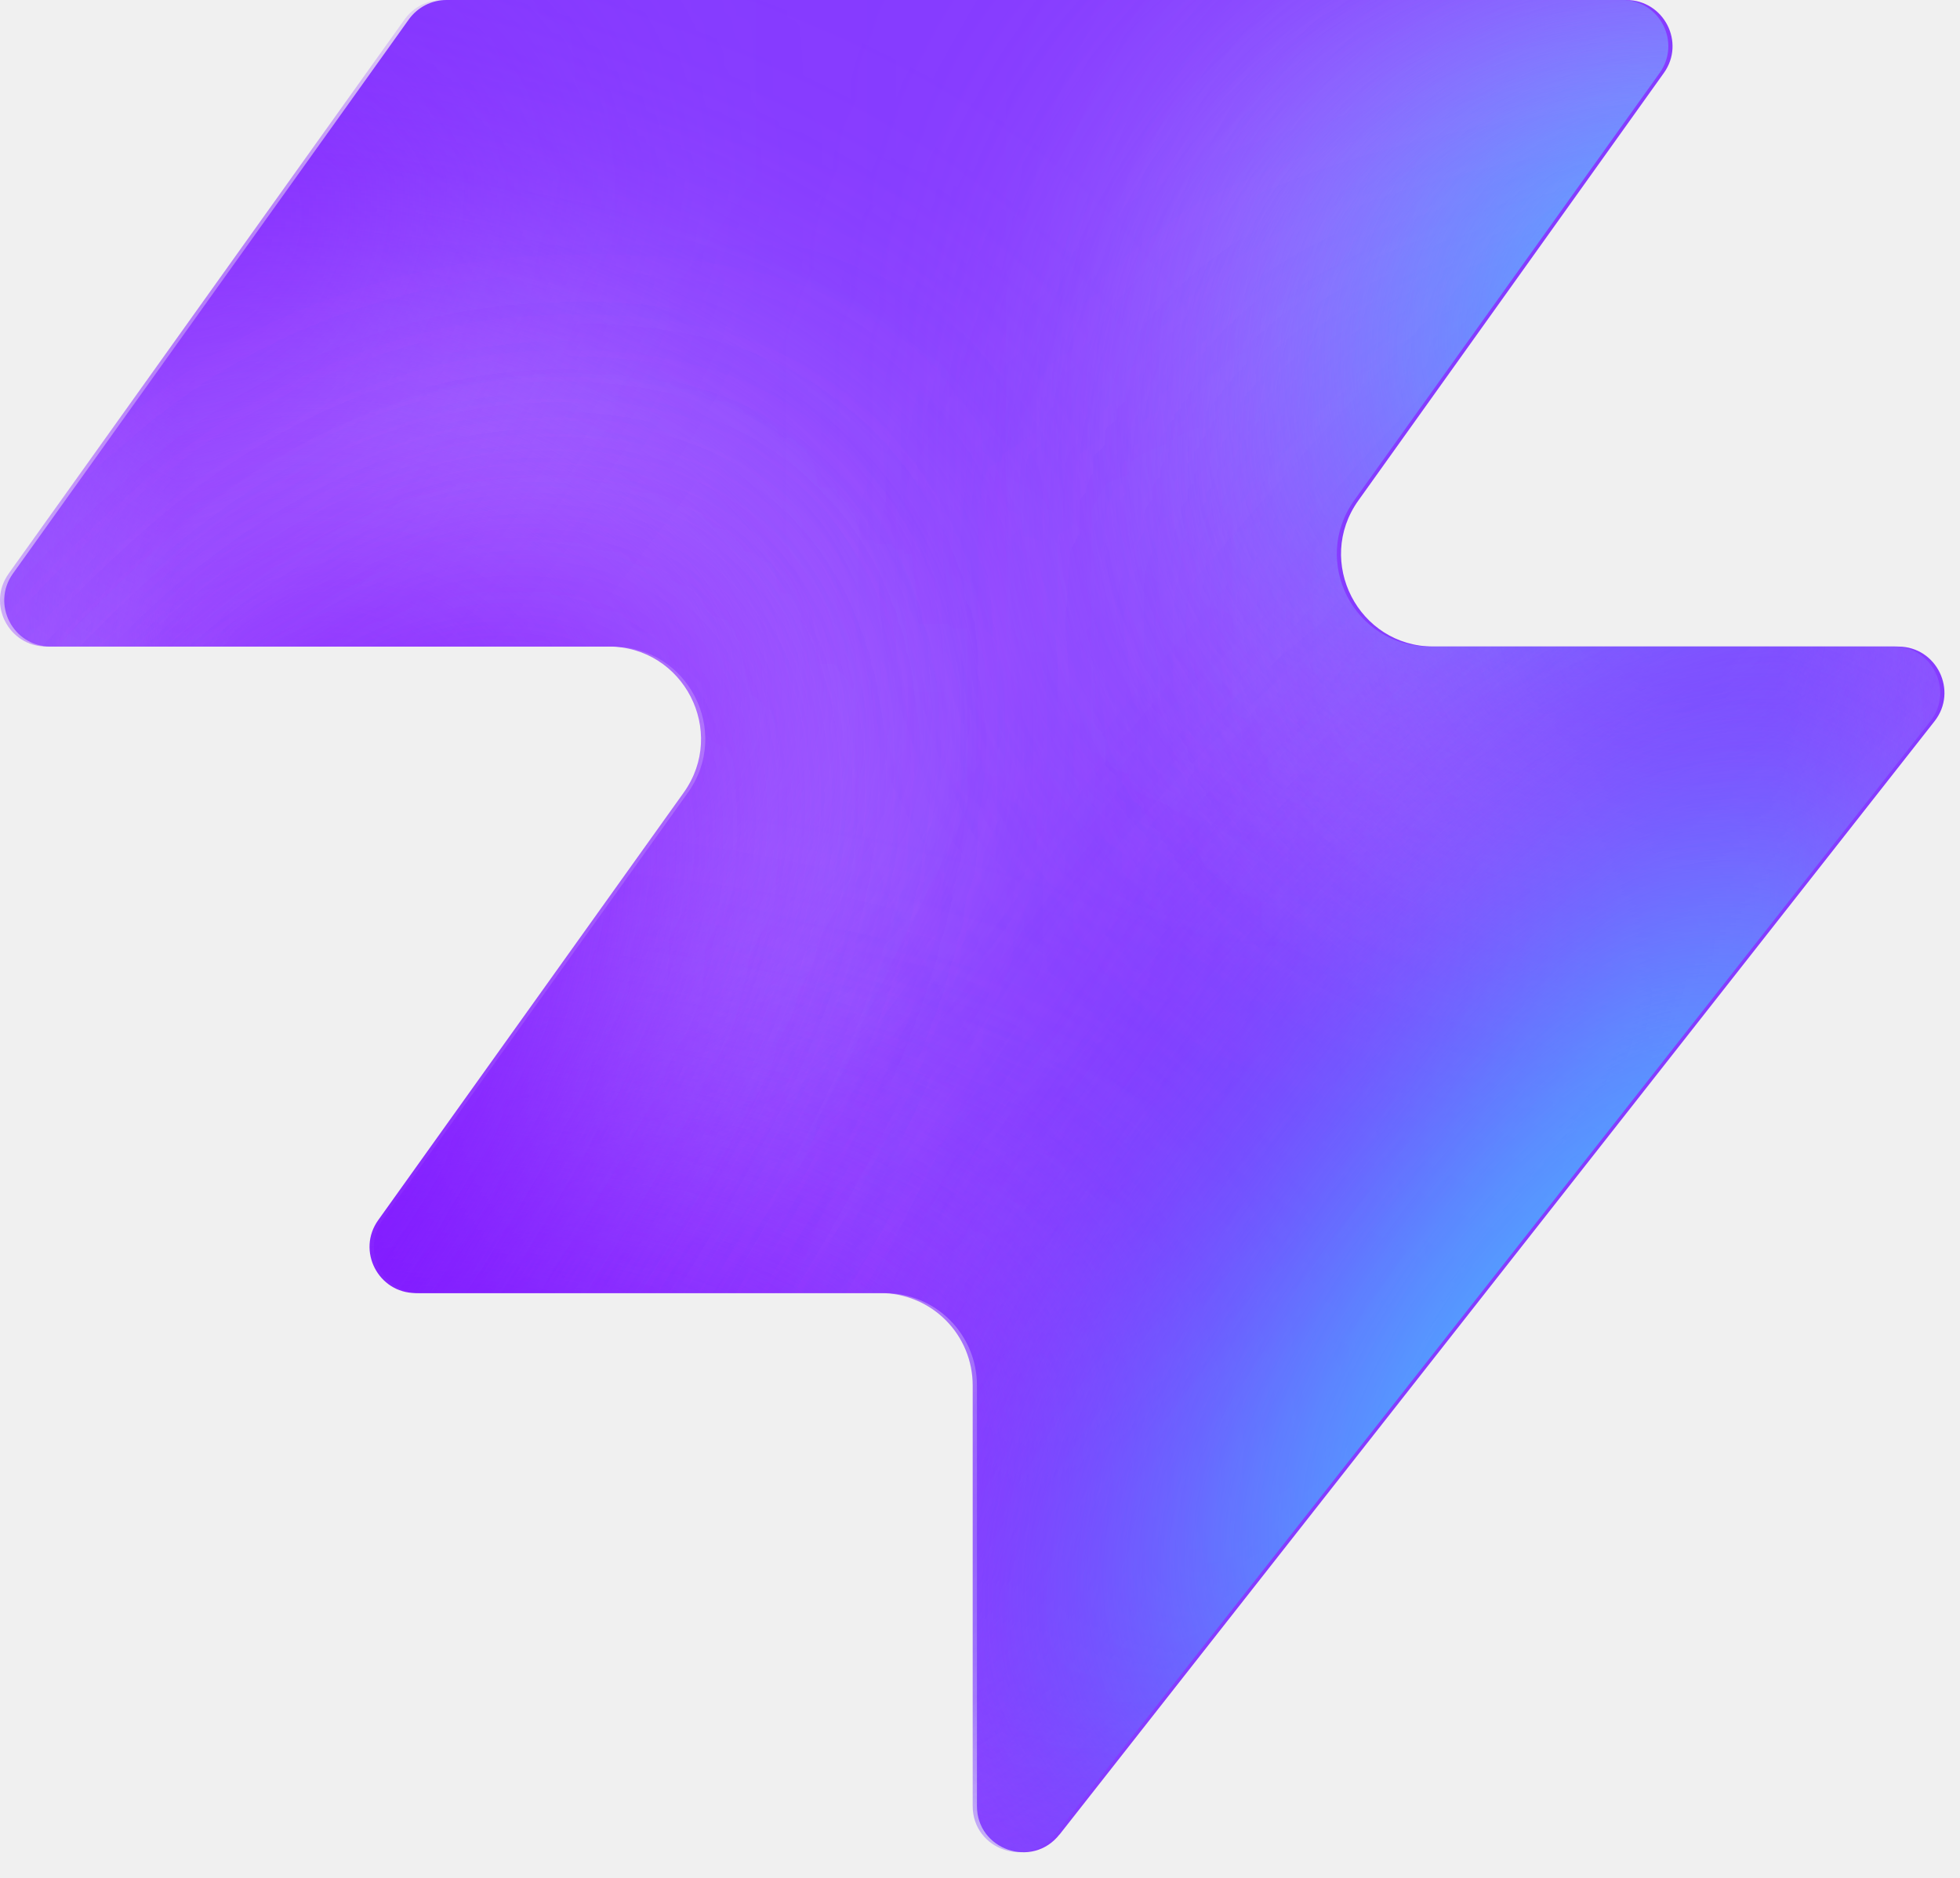
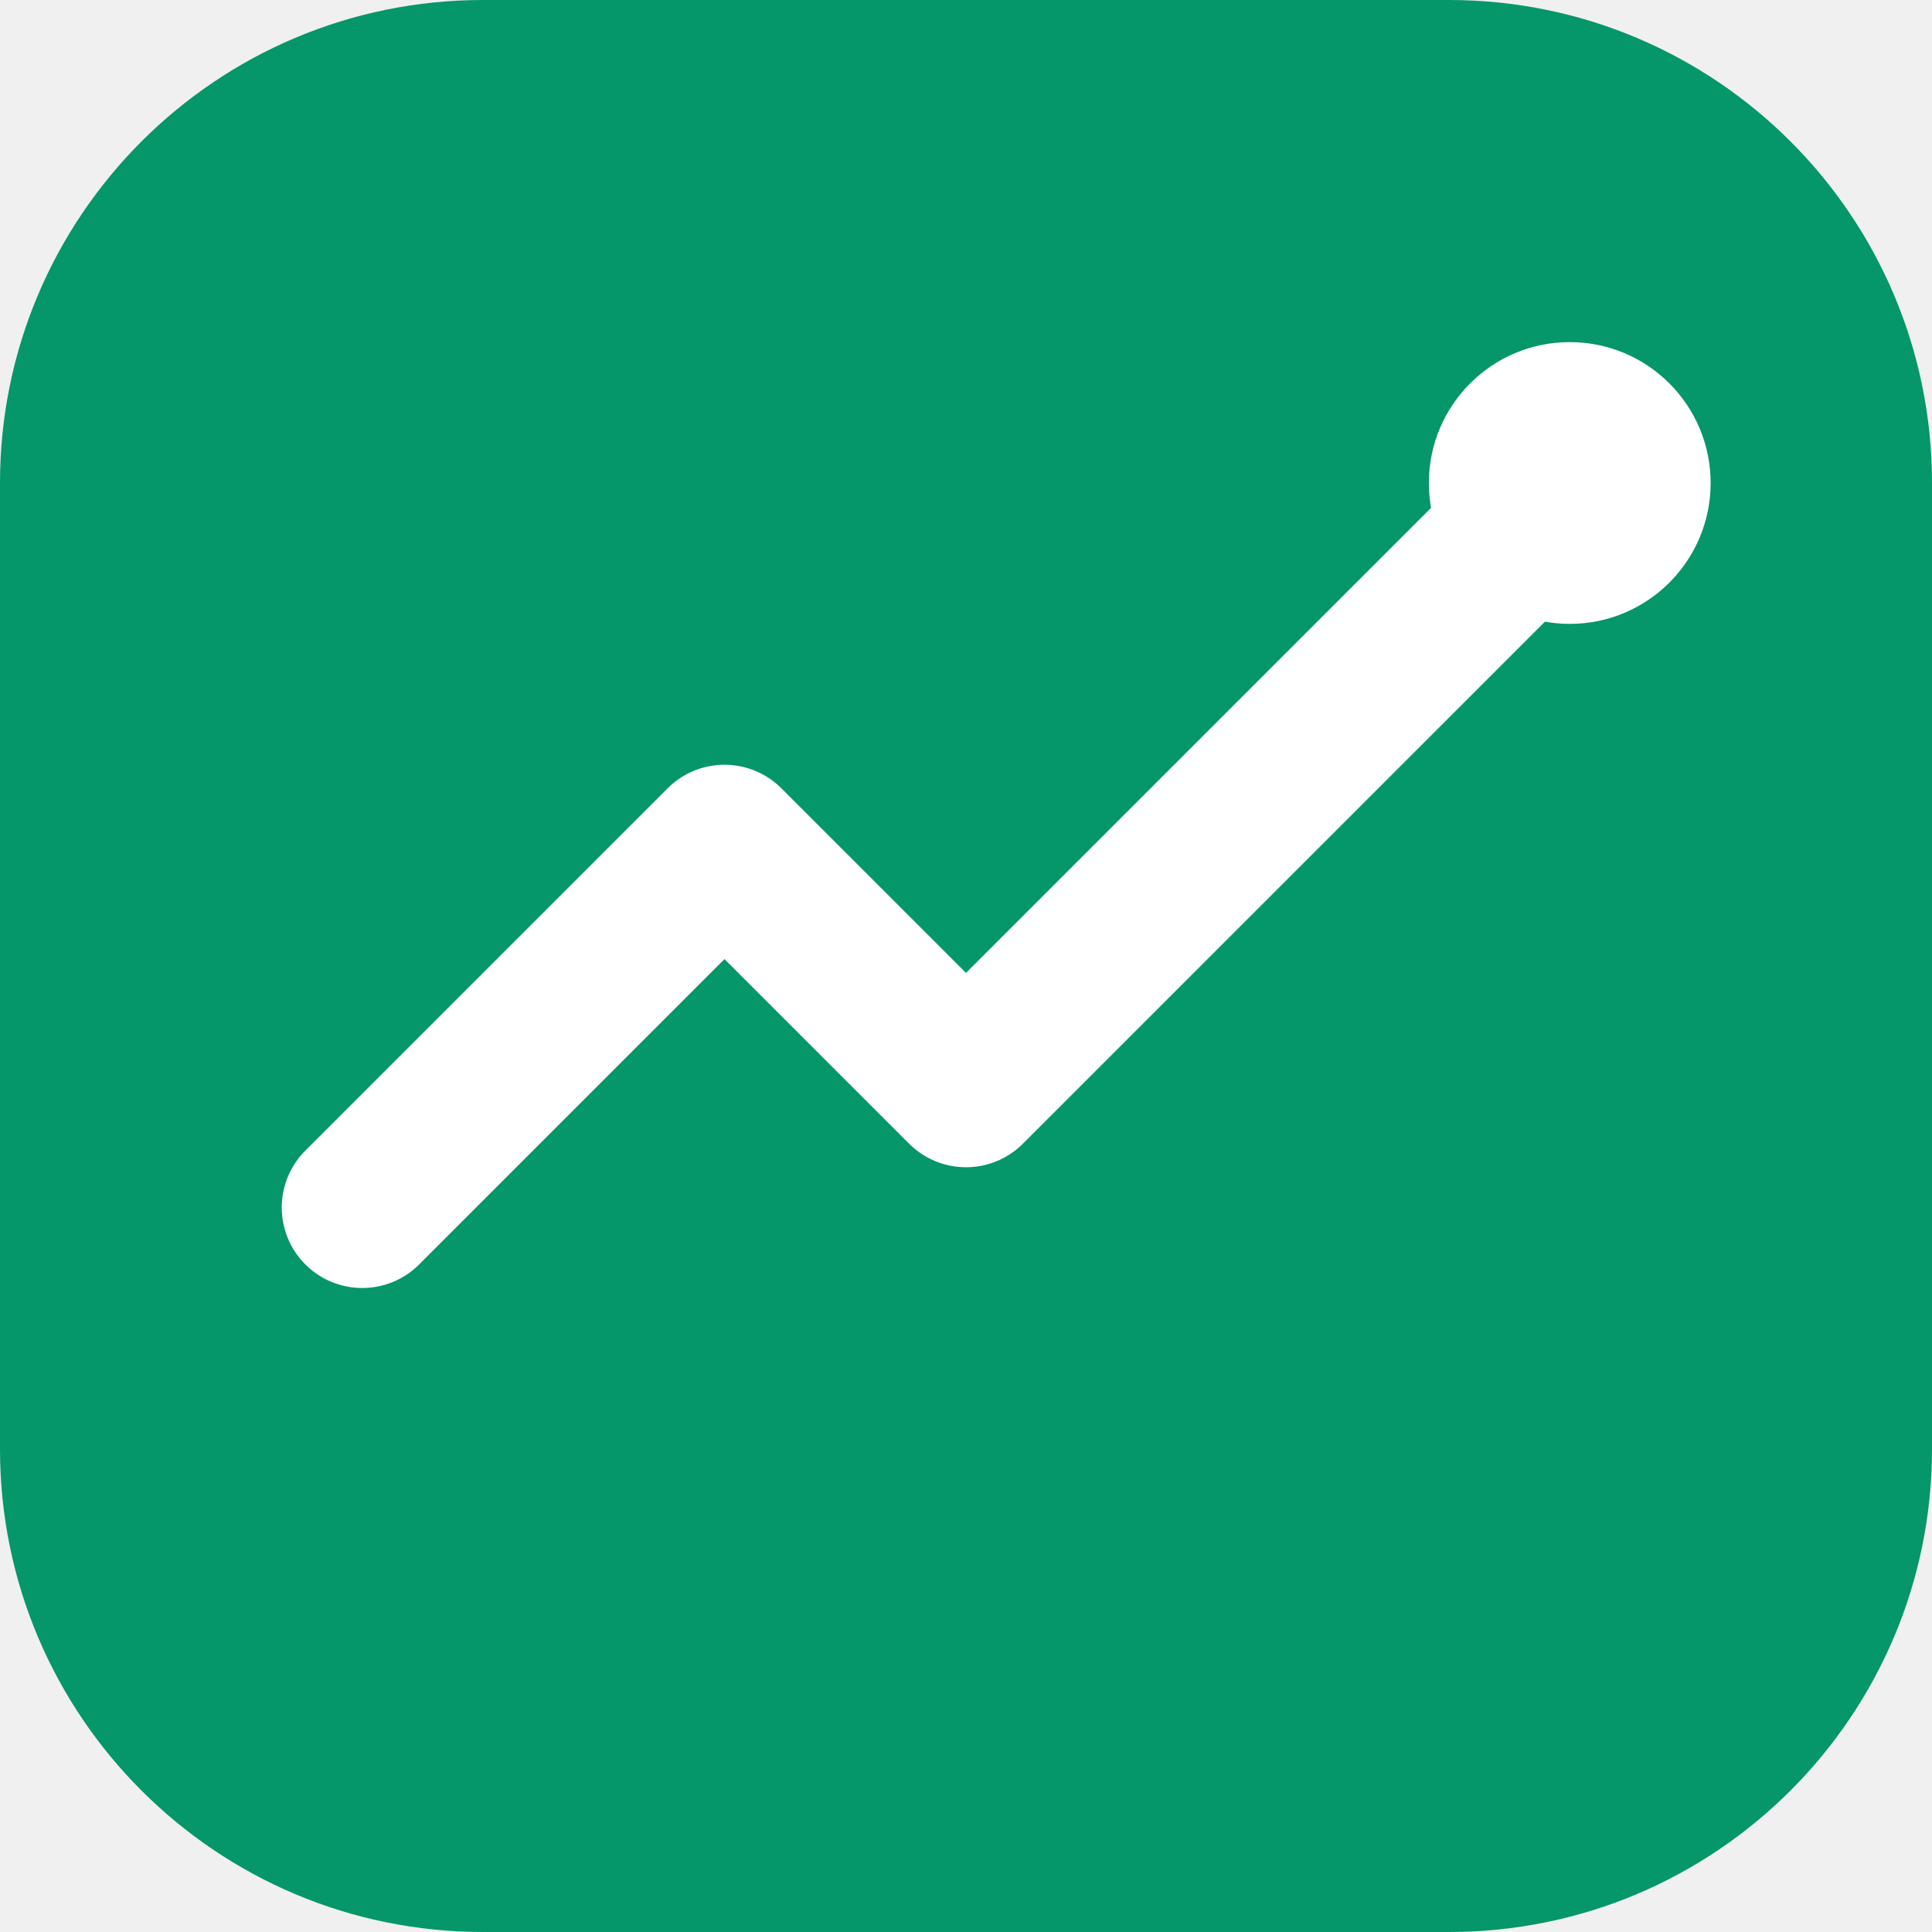
- <svg xmlns="http://www.w3.org/2000/svg" width="48" height="46" fill="none" viewBox="0 0 48 46">
-   <path fill="#863bff" d="M25.946 44.938c-.664.845-2.021.375-2.021-.698V33.937a2.26 2.26 0 0 0-2.262-2.262H10.287c-.92 0-1.456-1.04-.92-1.788l7.48-10.471c1.07-1.497 0-3.578-1.842-3.578H1.237c-.92 0-1.456-1.04-.92-1.788L10.013.474c.214-.297.556-.474.92-.474h28.894c.92 0 1.456 1.04.92 1.788l-7.48 10.471c-1.07 1.498 0 3.579 1.842 3.579h11.377c.943 0 1.473 1.088.89 1.83L25.947 44.94z" style="fill:#863bff;fill:color(display-p3 .525 .23 1);fill-opacity:1" />
-   <mask id="a" width="48" height="46" x="0" y="0" maskUnits="userSpaceOnUse" style="mask-type:alpha">
-     <path fill="#000" d="M25.842 44.938c-.664.844-2.021.375-2.021-.698V33.937a2.26 2.26 0 0 0-2.262-2.262H10.183c-.92 0-1.456-1.04-.92-1.788l7.48-10.471c1.07-1.498 0-3.579-1.842-3.579H1.133c-.92 0-1.456-1.04-.92-1.787L9.91.473c.214-.297.556-.474.92-.474h28.894c.92 0 1.456 1.04.92 1.788l-7.48 10.471c-1.07 1.498 0 3.578 1.842 3.578h11.377c.943 0 1.473 1.088.89 1.832L25.843 44.94z" style="fill:#000;fill-opacity:1" />
-   </mask>
-   <g mask="url(#a)">
-     <g filter="url(#b)">
-       <ellipse cx="5.508" cy="14.704" fill="#ede6ff" rx="5.508" ry="14.704" style="fill:#ede6ff;fill:color(display-p3 .927 .903 1);fill-opacity:1" transform="matrix(.00324 1 1 -.00324 -4.47 31.516)" />
-     </g>
-     <g filter="url(#c)">
-       <ellipse cx="10.399" cy="29.851" fill="#ede6ff" rx="10.399" ry="29.851" style="fill:#ede6ff;fill:color(display-p3 .927 .903 1);fill-opacity:1" transform="matrix(.00324 1 1 -.00324 -39.328 7.883)" />
-     </g>
-     <g filter="url(#d)">
-       <ellipse cx="5.508" cy="30.487" fill="#7e14ff" rx="5.508" ry="30.487" style="fill:#7e14ff;fill:color(display-p3 .492 .077 1);fill-opacity:1" transform="rotate(89.814 -25.913 -14.639)scale(1 -1)" />
-     </g>
-     <g filter="url(#e)">
-       <ellipse cx="5.508" cy="30.599" fill="#7e14ff" rx="5.508" ry="30.599" style="fill:#7e14ff;fill:color(display-p3 .492 .077 1);fill-opacity:1" transform="rotate(89.814 -32.644 -3.334)scale(1 -1)" />
-     </g>
-     <g filter="url(#f)">
-       <ellipse cx="5.508" cy="30.599" fill="#7e14ff" rx="5.508" ry="30.599" style="fill:#7e14ff;fill:color(display-p3 .492 .077 1);fill-opacity:1" transform="matrix(.00324 1 1 -.00324 -34.34 30.47)" />
-     </g>
-     <g filter="url(#g)">
-       <ellipse cx="14.072" cy="22.078" fill="#ede6ff" rx="14.072" ry="22.078" style="fill:#ede6ff;fill:color(display-p3 .927 .903 1);fill-opacity:1" transform="rotate(93.35 24.506 48.493)scale(-1 1)" />
-     </g>
-     <g filter="url(#h)">
-       <ellipse cx="3.47" cy="21.501" fill="#7e14ff" rx="3.47" ry="21.501" style="fill:#7e14ff;fill:color(display-p3 .492 .077 1);fill-opacity:1" transform="rotate(89.009 28.708 47.59)scale(-1 1)" />
-     </g>
-     <g filter="url(#i)">
-       <ellipse cx="3.47" cy="21.501" fill="#7e14ff" rx="3.47" ry="21.501" style="fill:#7e14ff;fill:color(display-p3 .492 .077 1);fill-opacity:1" transform="rotate(89.009 28.708 47.59)scale(-1 1)" />
-     </g>
-     <g filter="url(#j)">
-       <ellipse cx=".387" cy="8.972" fill="#7e14ff" rx="4.407" ry="29.108" style="fill:#7e14ff;fill:color(display-p3 .492 .077 1);fill-opacity:1" transform="rotate(39.51 .387 8.972)" />
-     </g>
-     <g filter="url(#k)">
-       <ellipse cx="47.523" cy="-6.092" fill="#7e14ff" rx="4.407" ry="29.108" style="fill:#7e14ff;fill:color(display-p3 .492 .077 1);fill-opacity:1" transform="rotate(37.892 47.523 -6.092)" />
-     </g>
-     <g filter="url(#l)">
-       <ellipse cx="41.412" cy="6.333" fill="#47bfff" rx="5.971" ry="9.665" style="fill:#47bfff;fill:color(display-p3 .28 .748 1);fill-opacity:1" transform="rotate(37.892 41.412 6.333)" />
-     </g>
-     <g filter="url(#m)">
-       <ellipse cx="-1.879" cy="38.332" fill="#7e14ff" rx="4.407" ry="29.108" style="fill:#7e14ff;fill:color(display-p3 .492 .077 1);fill-opacity:1" transform="rotate(37.892 -1.88 38.332)" />
-     </g>
-     <g filter="url(#n)">
-       <ellipse cx="-1.879" cy="38.332" fill="#7e14ff" rx="4.407" ry="29.108" style="fill:#7e14ff;fill:color(display-p3 .492 .077 1);fill-opacity:1" transform="rotate(37.892 -1.88 38.332)" />
-     </g>
-     <g filter="url(#o)">
-       <ellipse cx="35.651" cy="29.907" fill="#7e14ff" rx="4.407" ry="29.108" style="fill:#7e14ff;fill:color(display-p3 .492 .077 1);fill-opacity:1" transform="rotate(37.892 35.651 29.907)" />
-     </g>
-     <g filter="url(#p)">
-       <ellipse cx="38.418" cy="32.4" fill="#47bfff" rx="5.971" ry="15.297" style="fill:#47bfff;fill:color(display-p3 .28 .748 1);fill-opacity:1" transform="rotate(37.892 38.418 32.4)" />
-     </g>
-   </g>
-   <defs>
-     <filter id="b" width="60.045" height="41.654" x="-19.77" y="16.149" color-interpolation-filters="sRGB" filterUnits="userSpaceOnUse">
-       <feFlood flood-opacity="0" result="BackgroundImageFix" />
-       <feBlend in="SourceGraphic" in2="BackgroundImageFix" result="shape" />
-       <feGaussianBlur result="effect1_foregroundBlur_2002_17158" stdDeviation="7.659" />
-     </filter>
-     <filter id="c" width="90.34" height="51.437" x="-54.613" y="-7.533" color-interpolation-filters="sRGB" filterUnits="userSpaceOnUse">
-       <feFlood flood-opacity="0" result="BackgroundImageFix" />
-       <feBlend in="SourceGraphic" in2="BackgroundImageFix" result="shape" />
-       <feGaussianBlur result="effect1_foregroundBlur_2002_17158" stdDeviation="7.659" />
-     </filter>
-     <filter id="d" width="79.355" height="29.4" x="-49.64" y="2.03" color-interpolation-filters="sRGB" filterUnits="userSpaceOnUse">
-       <feFlood flood-opacity="0" result="BackgroundImageFix" />
-       <feBlend in="SourceGraphic" in2="BackgroundImageFix" result="shape" />
-       <feGaussianBlur result="effect1_foregroundBlur_2002_17158" stdDeviation="4.596" />
-     </filter>
-     <filter id="e" width="79.579" height="29.4" x="-45.045" y="20.029" color-interpolation-filters="sRGB" filterUnits="userSpaceOnUse">
-       <feFlood flood-opacity="0" result="BackgroundImageFix" />
-       <feBlend in="SourceGraphic" in2="BackgroundImageFix" result="shape" />
-       <feGaussianBlur result="effect1_foregroundBlur_2002_17158" stdDeviation="4.596" />
-     </filter>
-     <filter id="f" width="79.579" height="29.4" x="-43.513" y="21.178" color-interpolation-filters="sRGB" filterUnits="userSpaceOnUse">
-       <feFlood flood-opacity="0" result="BackgroundImageFix" />
-       <feBlend in="SourceGraphic" in2="BackgroundImageFix" result="shape" />
-       <feGaussianBlur result="effect1_foregroundBlur_2002_17158" stdDeviation="4.596" />
-     </filter>
-     <filter id="g" width="74.749" height="58.852" x="15.756" y="-17.901" color-interpolation-filters="sRGB" filterUnits="userSpaceOnUse">
-       <feFlood flood-opacity="0" result="BackgroundImageFix" />
-       <feBlend in="SourceGraphic" in2="BackgroundImageFix" result="shape" />
-       <feGaussianBlur result="effect1_foregroundBlur_2002_17158" stdDeviation="7.659" />
-     </filter>
-     <filter id="h" width="61.377" height="25.362" x="23.548" y="2.284" color-interpolation-filters="sRGB" filterUnits="userSpaceOnUse">
-       <feFlood flood-opacity="0" result="BackgroundImageFix" />
-       <feBlend in="SourceGraphic" in2="BackgroundImageFix" result="shape" />
-       <feGaussianBlur result="effect1_foregroundBlur_2002_17158" stdDeviation="4.596" />
-     </filter>
-     <filter id="i" width="61.377" height="25.362" x="23.548" y="2.284" color-interpolation-filters="sRGB" filterUnits="userSpaceOnUse">
-       <feFlood flood-opacity="0" result="BackgroundImageFix" />
-       <feBlend in="SourceGraphic" in2="BackgroundImageFix" result="shape" />
-       <feGaussianBlur result="effect1_foregroundBlur_2002_17158" stdDeviation="4.596" />
-     </filter>
-     <filter id="j" width="56.045" height="63.649" x="-27.636" y="-22.853" color-interpolation-filters="sRGB" filterUnits="userSpaceOnUse">
-       <feFlood flood-opacity="0" result="BackgroundImageFix" />
-       <feBlend in="SourceGraphic" in2="BackgroundImageFix" result="shape" />
-       <feGaussianBlur result="effect1_foregroundBlur_2002_17158" stdDeviation="4.596" />
-     </filter>
-     <filter id="k" width="54.814" height="64.646" x="20.116" y="-38.415" color-interpolation-filters="sRGB" filterUnits="userSpaceOnUse">
-       <feFlood flood-opacity="0" result="BackgroundImageFix" />
-       <feBlend in="SourceGraphic" in2="BackgroundImageFix" result="shape" />
-       <feGaussianBlur result="effect1_foregroundBlur_2002_17158" stdDeviation="4.596" />
-     </filter>
-     <filter id="l" width="33.541" height="35.313" x="24.641" y="-11.323" color-interpolation-filters="sRGB" filterUnits="userSpaceOnUse">
-       <feFlood flood-opacity="0" result="BackgroundImageFix" />
-       <feBlend in="SourceGraphic" in2="BackgroundImageFix" result="shape" />
-       <feGaussianBlur result="effect1_foregroundBlur_2002_17158" stdDeviation="4.596" />
-     </filter>
-     <filter id="m" width="54.814" height="64.646" x="-29.286" y="6.009" color-interpolation-filters="sRGB" filterUnits="userSpaceOnUse">
-       <feFlood flood-opacity="0" result="BackgroundImageFix" />
-       <feBlend in="SourceGraphic" in2="BackgroundImageFix" result="shape" />
-       <feGaussianBlur result="effect1_foregroundBlur_2002_17158" stdDeviation="4.596" />
-     </filter>
-     <filter id="n" width="54.814" height="64.646" x="-29.286" y="6.009" color-interpolation-filters="sRGB" filterUnits="userSpaceOnUse">
-       <feFlood flood-opacity="0" result="BackgroundImageFix" />
-       <feBlend in="SourceGraphic" in2="BackgroundImageFix" result="shape" />
-       <feGaussianBlur result="effect1_foregroundBlur_2002_17158" stdDeviation="4.596" />
-     </filter>
-     <filter id="o" width="54.814" height="64.646" x="8.244" y="-2.416" color-interpolation-filters="sRGB" filterUnits="userSpaceOnUse">
-       <feFlood flood-opacity="0" result="BackgroundImageFix" />
-       <feBlend in="SourceGraphic" in2="BackgroundImageFix" result="shape" />
-       <feGaussianBlur result="effect1_foregroundBlur_2002_17158" stdDeviation="4.596" />
-     </filter>
-     <filter id="p" width="39.409" height="43.623" x="18.713" y="10.588" color-interpolation-filters="sRGB" filterUnits="userSpaceOnUse">
-       <feFlood flood-opacity="0" result="BackgroundImageFix" />
-       <feBlend in="SourceGraphic" in2="BackgroundImageFix" result="shape" />
-       <feGaussianBlur result="effect1_foregroundBlur_2002_17158" stdDeviation="4.596" />
-     </filter>
-   </defs>
+ <svg xmlns="http://www.w3.org/2000/svg" viewBox="0 0 48 48" width="48" height="48">
+   <rect width="48" height="48" rx="12" fill="#059669" />
+   <path d="M9 30 L18 21 L24 27 L39 12" stroke="#ffffff" stroke-width="4" stroke-linecap="round" stroke-linejoin="round" fill="none" />
+   <circle cx="39" cy="12" r="3.5" fill="#ffffff" />
</svg>
